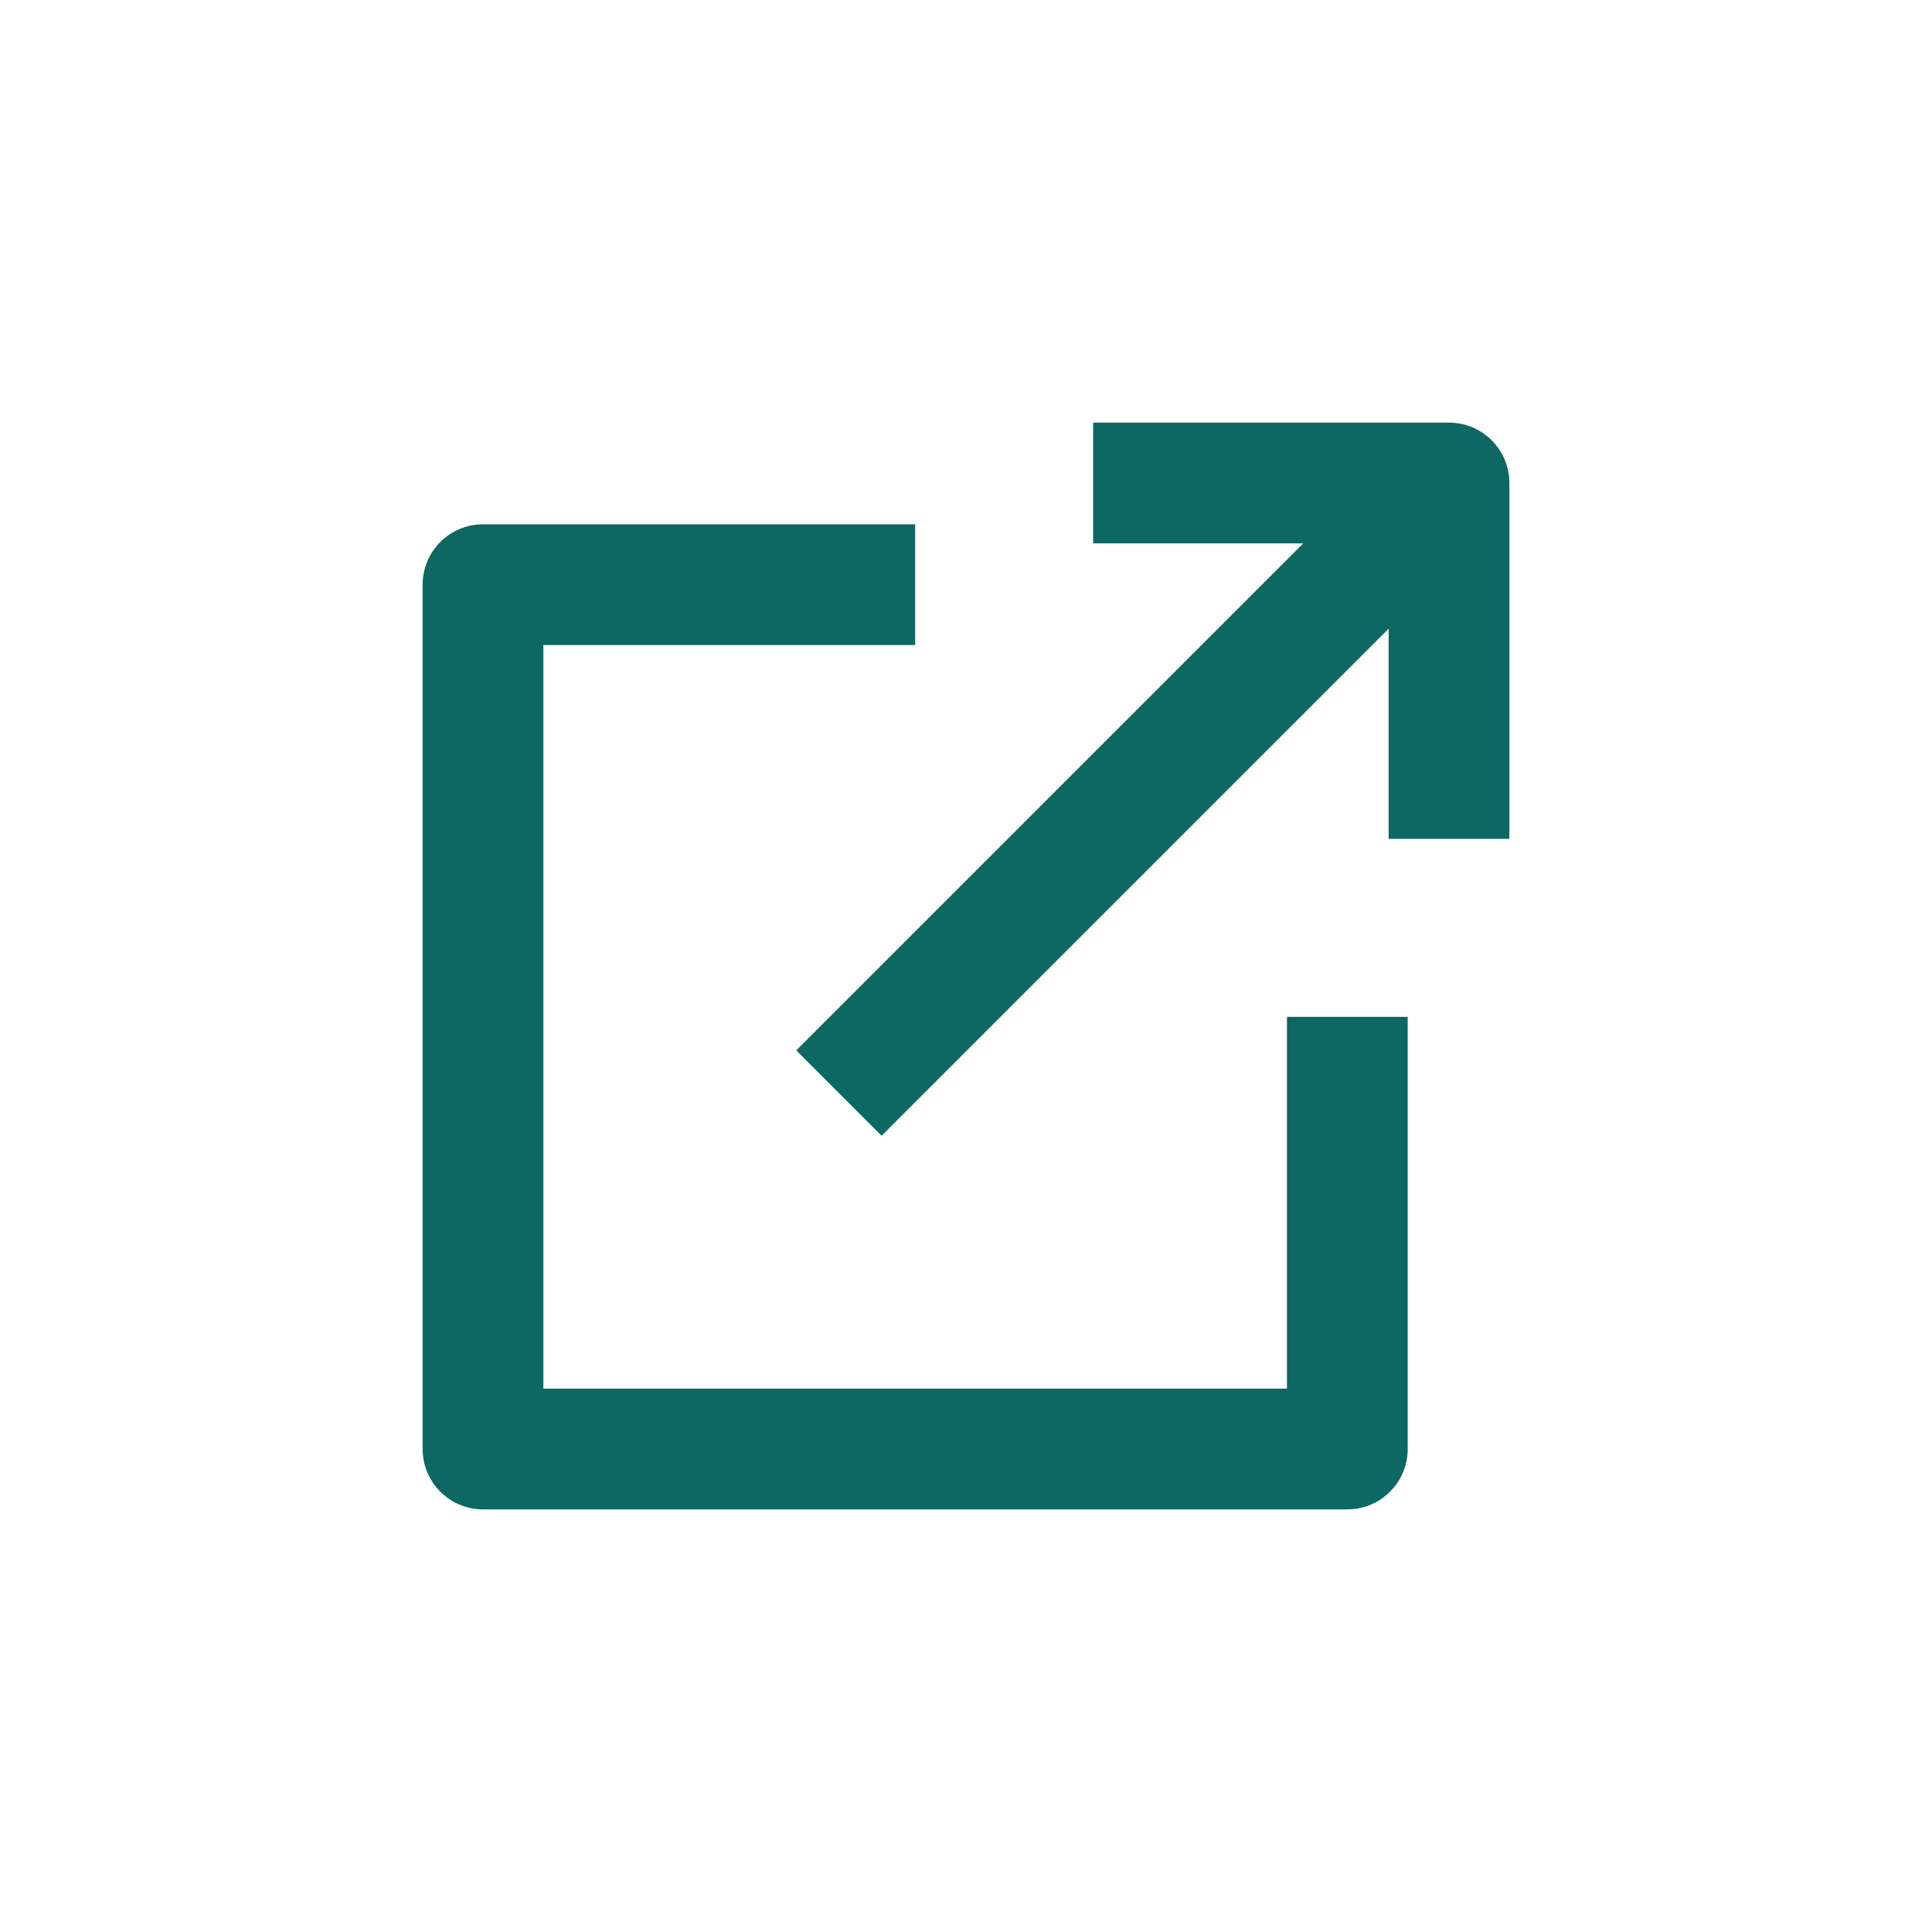
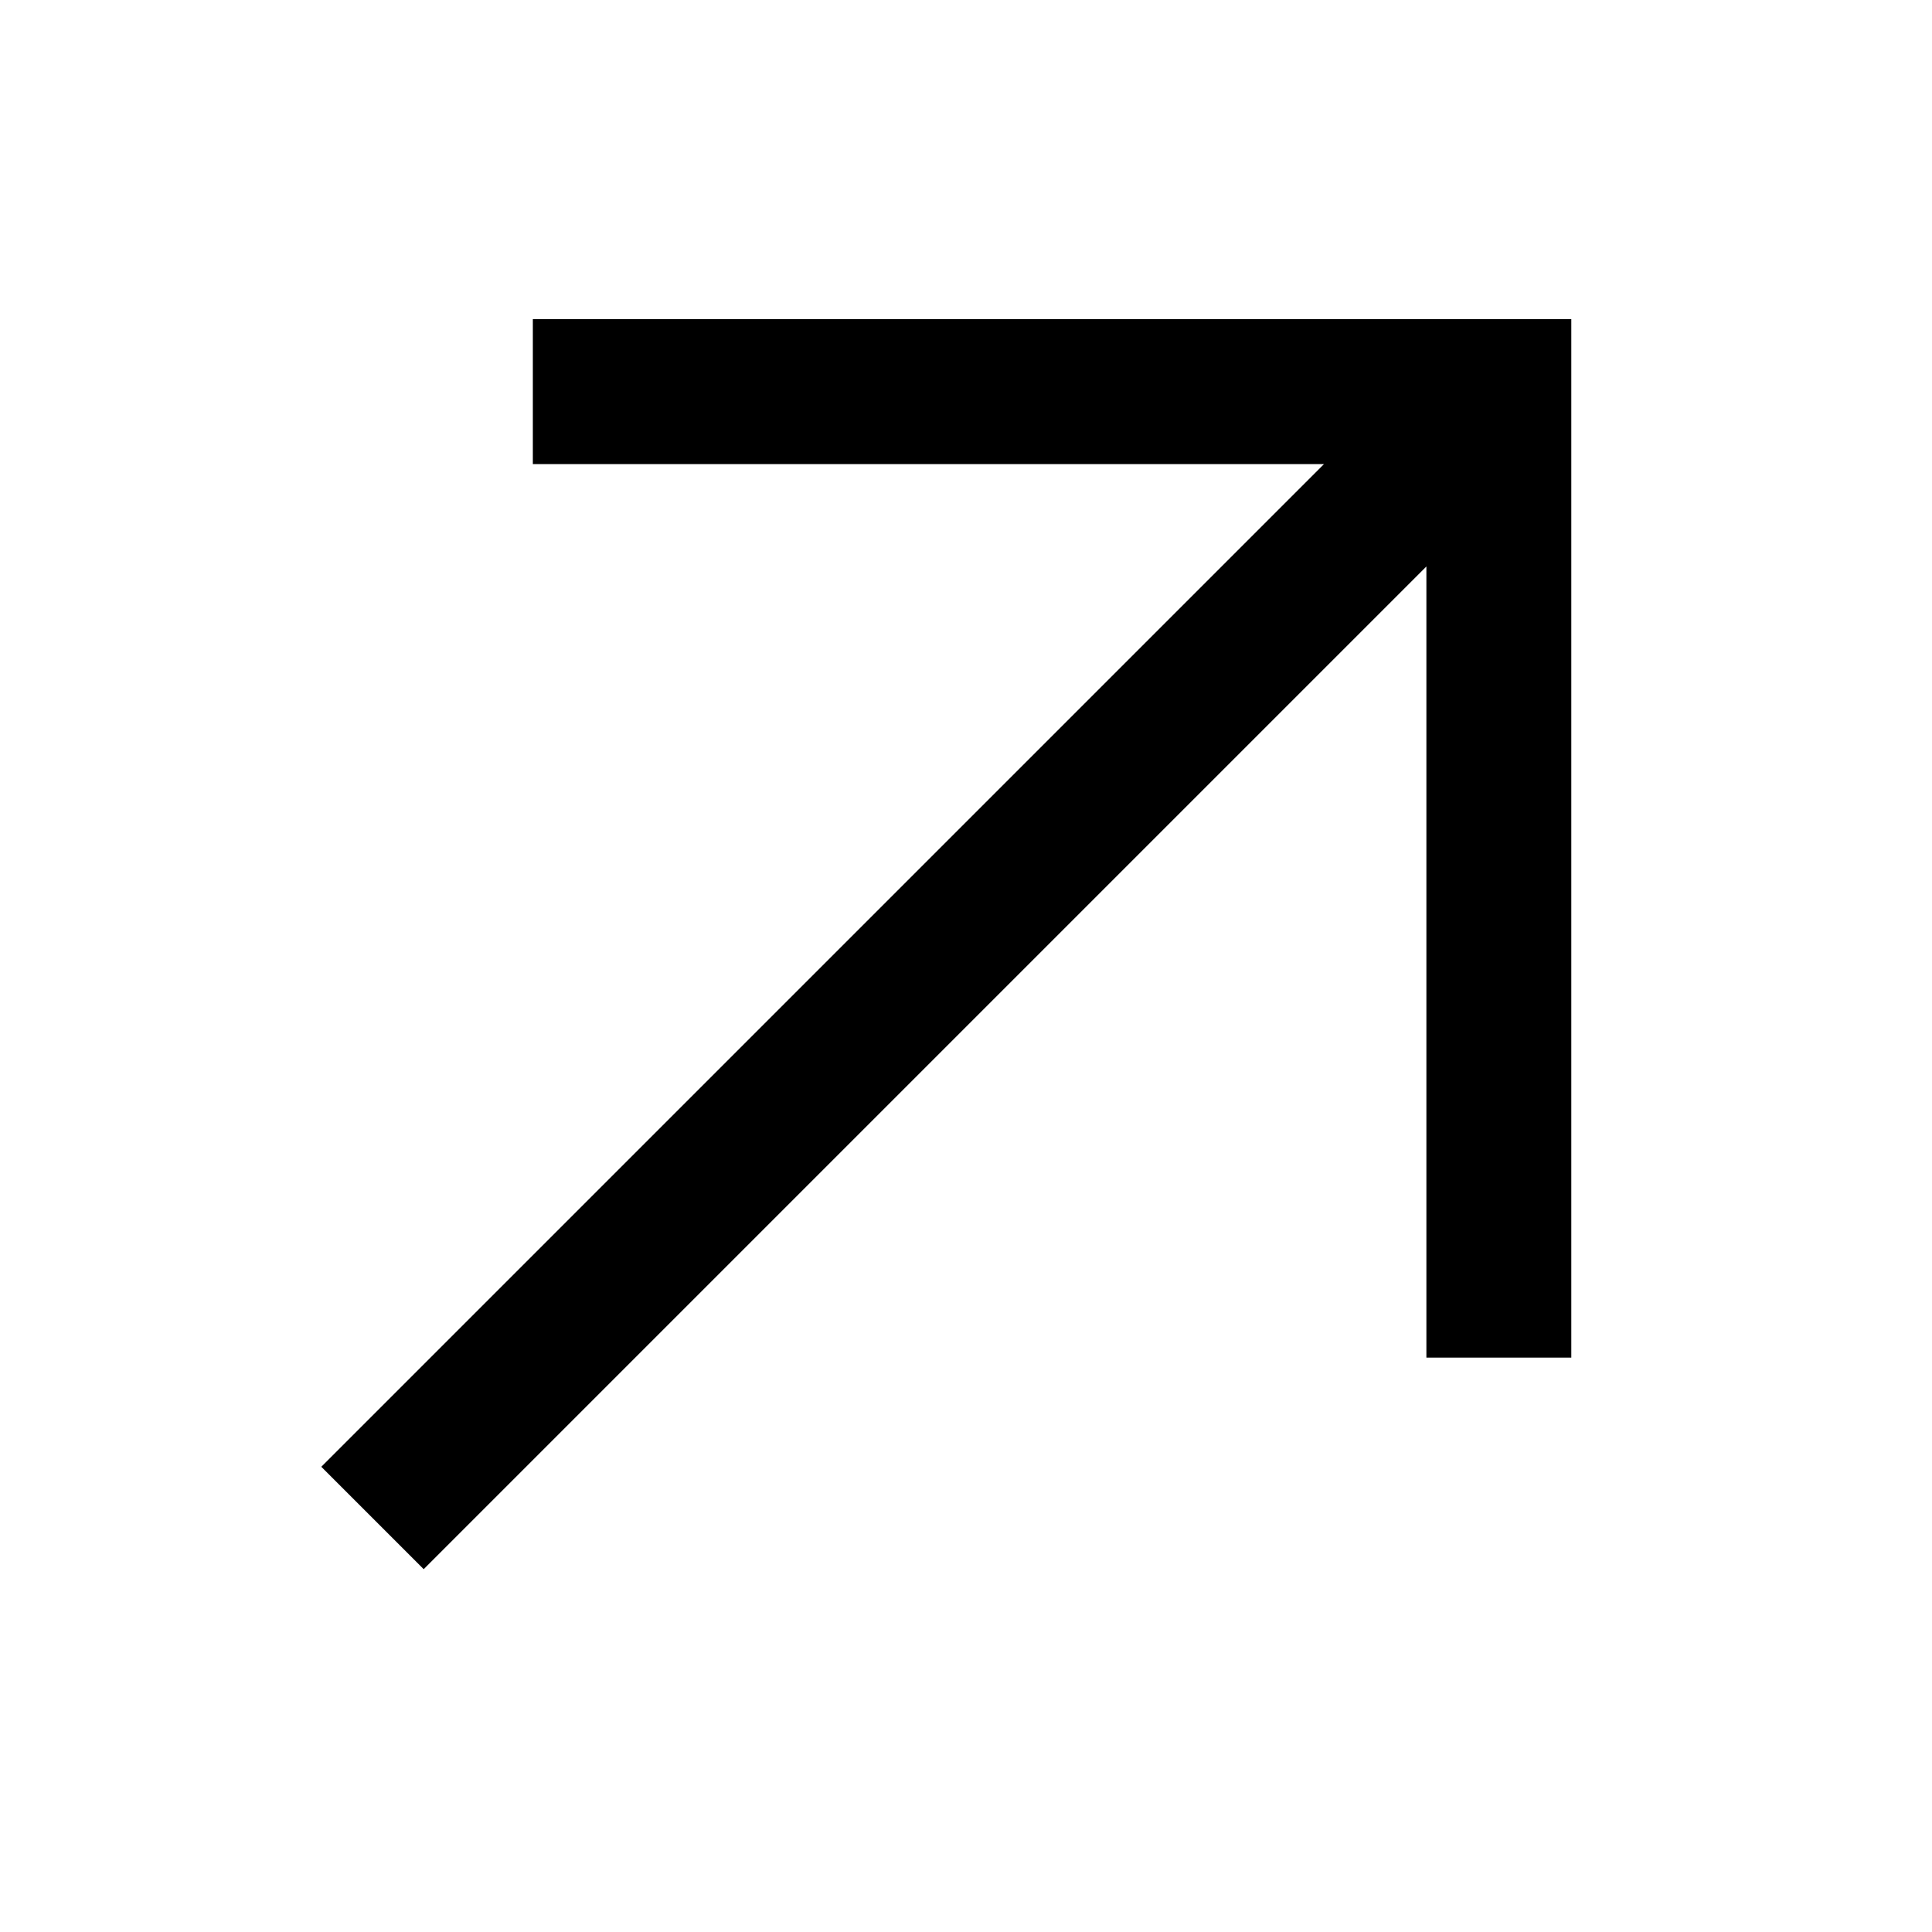
- <svg xmlns="http://www.w3.org/2000/svg" width="16px" height="16px" viewBox="0 0 16 16" version="1.1">
-   <g id="Page-1" stroke="none" stroke-width="1" fill="none" fill-rule="evenodd">
-     <path d="M10.793,4.5 L9.053,4.5 L9.053,3.5 L12,3.5 C12.276,3.5 12.5,3.724 12.5,4 L12.5,6.947 L11.5,6.947 L11.5,5.207 L7.301,9.406 L6.594,8.699 L10.793,4.5 Z M10.658,8.421 L11.658,8.421 L11.658,12 C11.658,12.276 11.434,12.5 11.158,12.5 L4,12.5 C3.724,12.5 3.5,12.276 3.5,12 L3.5,4.842 C3.5,4.566 3.724,4.342 4,4.342 L7.579,4.342 L7.579,5.342 L4.5,5.342 L4.5,11.5 L10.658,11.5 L10.658,8.421 Z" id="Combined-Shape" fill="#0D6763" fill-rule="nonzero" />
-   </g>
+ <svg xmlns="http://www.w3.org/2000/svg" viewBox="0 0 20 20">
+   <path d="M4.386 16.244l-1.06-1.06 11.66-11.66 1.06 1.06-11.66 11.66zm1.13-11.44v-1.5h10.75v10.75h-1.5v-9.25h-9.25z" fill-rule="nonzero" />
</svg>
